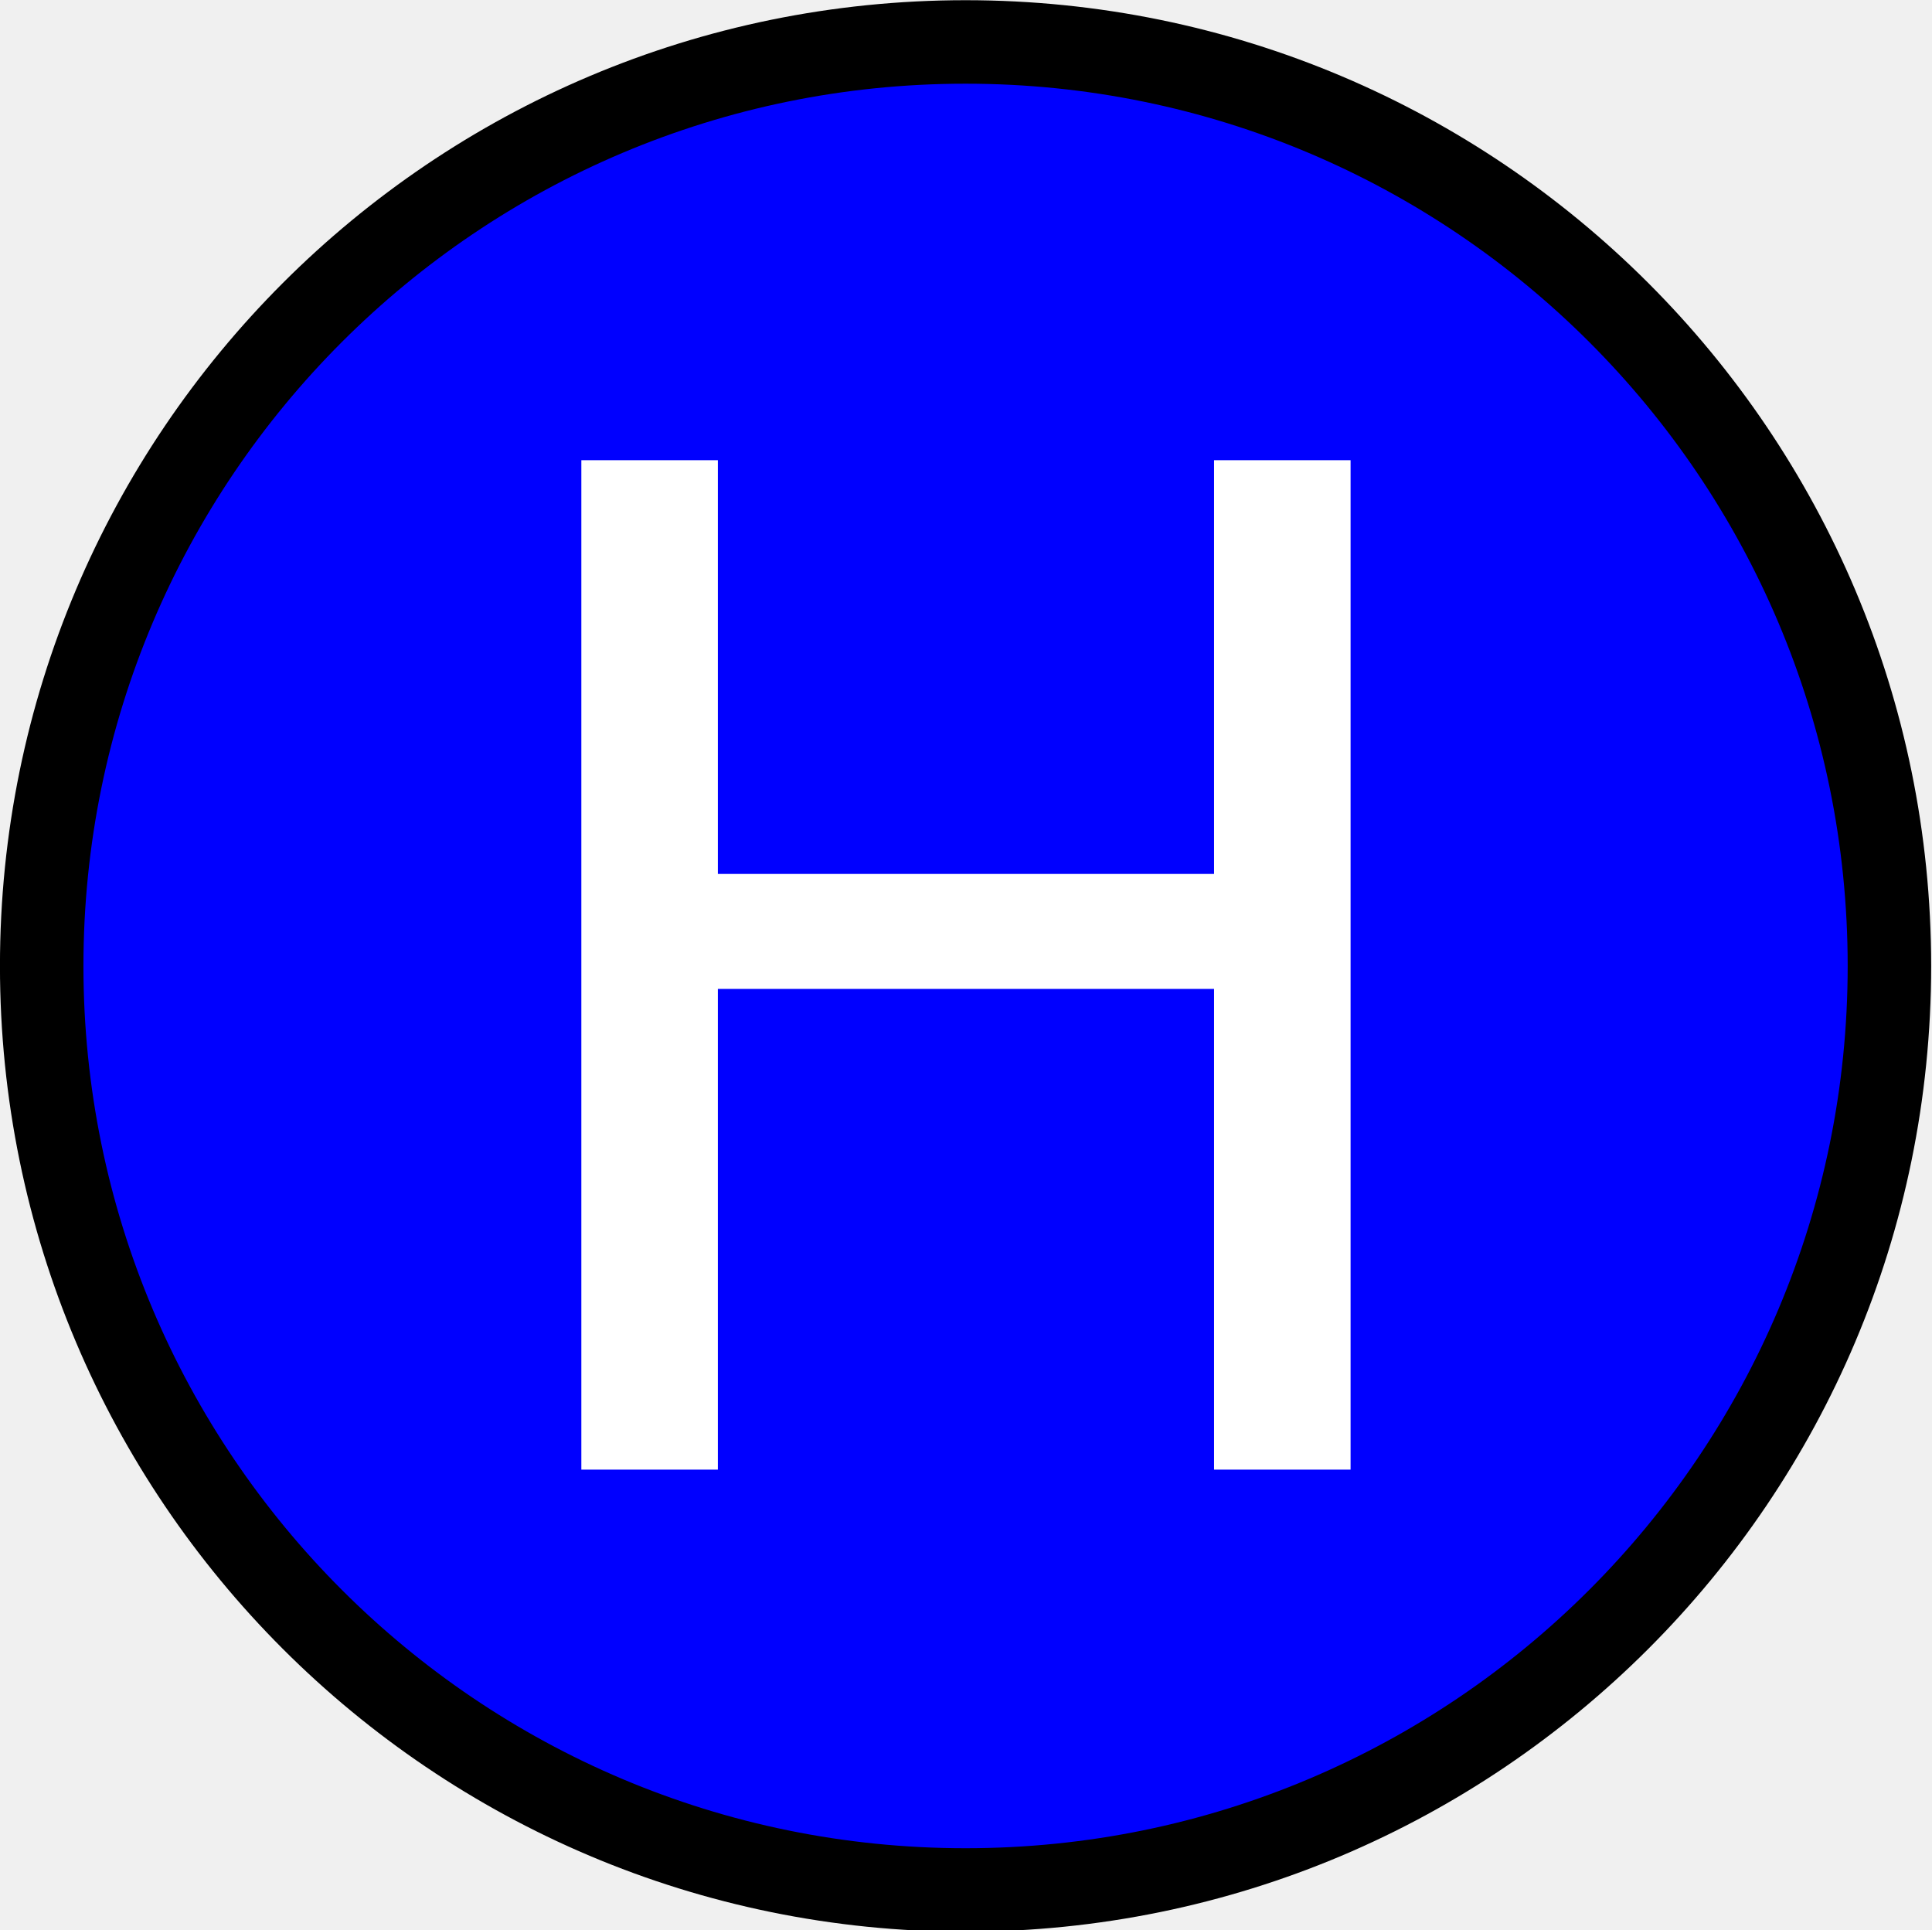
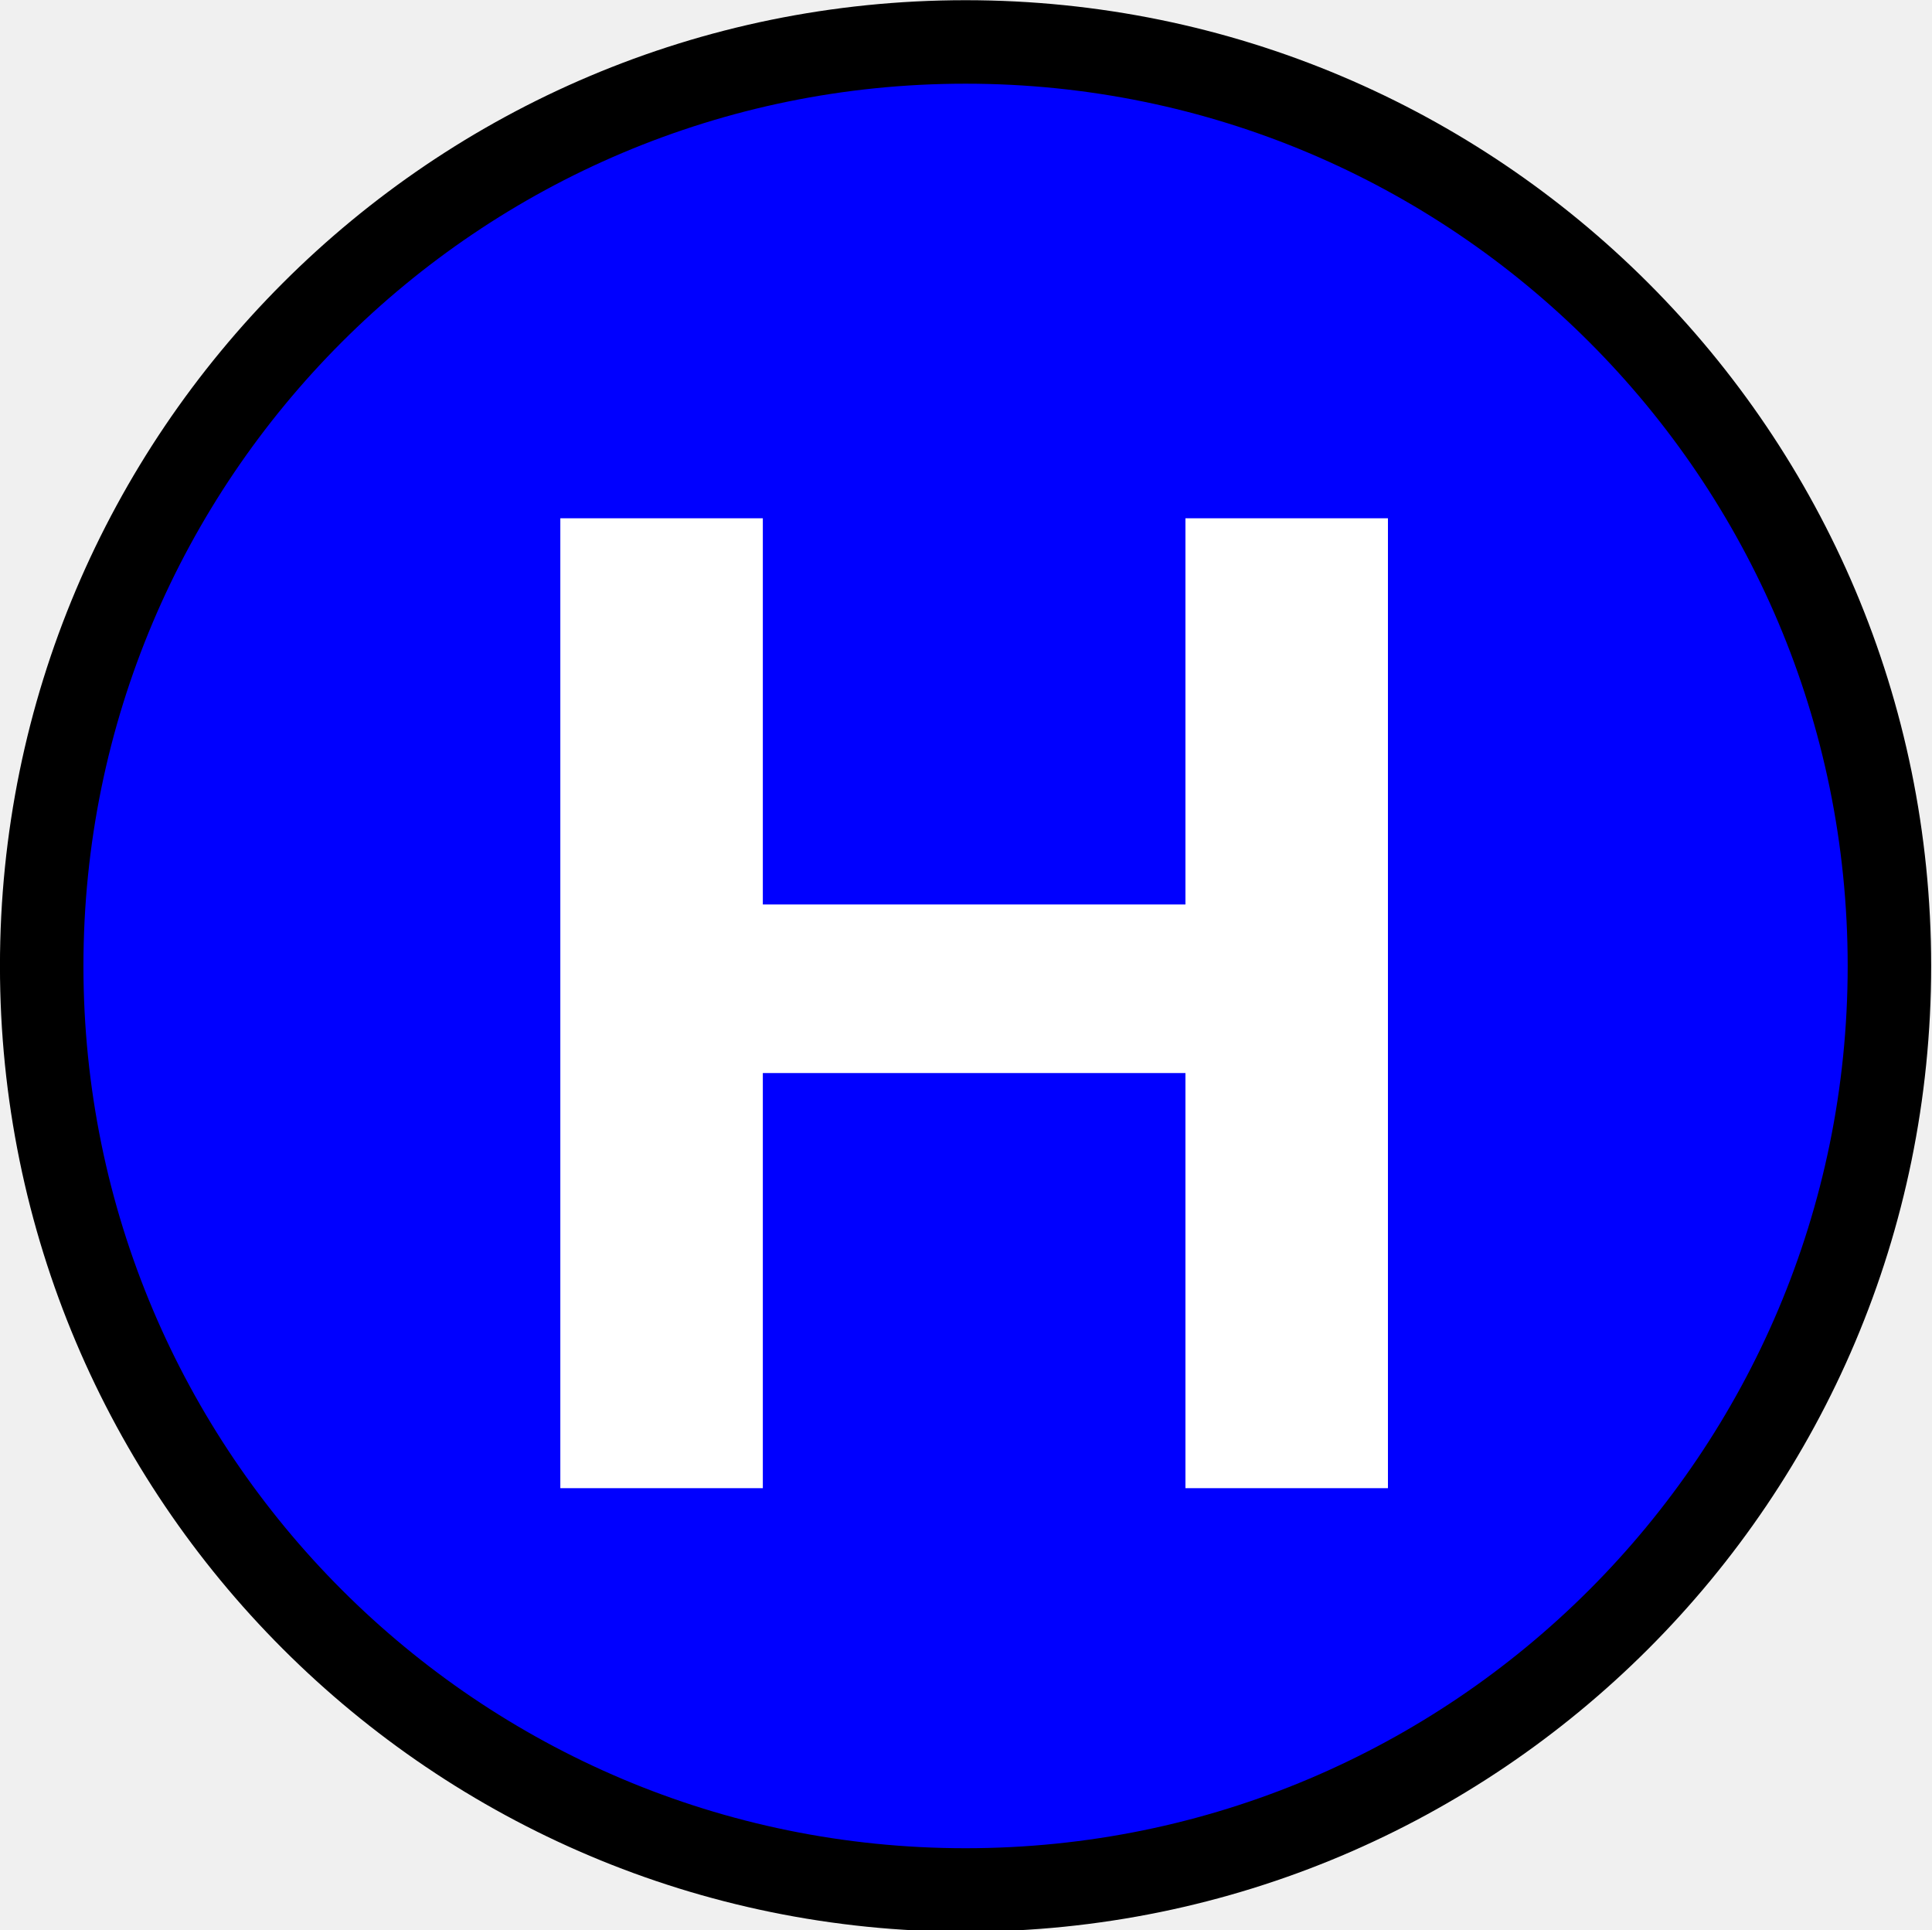
- <svg xmlns="http://www.w3.org/2000/svg" height="100%" viewBox="0 0 24.001 23.969" width="100%" version="1.1">
+ <svg xmlns="http://www.w3.org/2000/svg" height="100%" viewBox="0 0 24.001 23.969" width="100%" version="1.1" id="svg6997">
+   <defs id="defs7008" />
  <g id="icon">
-     <path d="m23.472,11.998a11.477,11.477,0,0,1,-22.954,0,11.477,11.477,0,1,1,22.954,0z" stroke="#000" stroke-miterlimit="4" stroke-dasharray="none" stroke-width="1.037" fill="#00F" />
-     <path d="m7.222,5.716,1.696,0,0,5.139,6.164,0,0-5.139,1.696,0,0,12.538-1.696,0,0-5.971-6.164,0,0,5.971-1.696,0,0-12.538" fill="#FFF" />
+     <path d="m23.472,11.998a11.477,11.477,0,0,1,-22.954,0,11.477,11.477,0,1,1,22.954,0z" stroke="#000" stroke-miterlimit="4" stroke-dasharray="none" stroke-width="1.037" fill="#00F" id="path7002" />
  </g>
+   <text xml:space="preserve" style="font-style:normal;font-weight:normal;font-size:40px;line-height:125%;font-family:sans-serif;letter-spacing:0px;word-spacing:0px;fill:#000000;fill-opacity:1;stroke:none;stroke-width:1px;stroke-linecap:butt;stroke-linejoin:miter;stroke-opacity:1" x="5.789" y="18.484" id="text7550">
+     <tspan id="tspan7552" x="5.789" y="18.484" style="font-style:normal;font-variant:normal;font-weight:bold;font-stretch:normal;font-size:17.5px;font-family:Arial;-inkscape-font-specification:'Arial Bold';fill:#ffffff;fill-opacity:1">H</tspan>
+   </text>
</svg>
